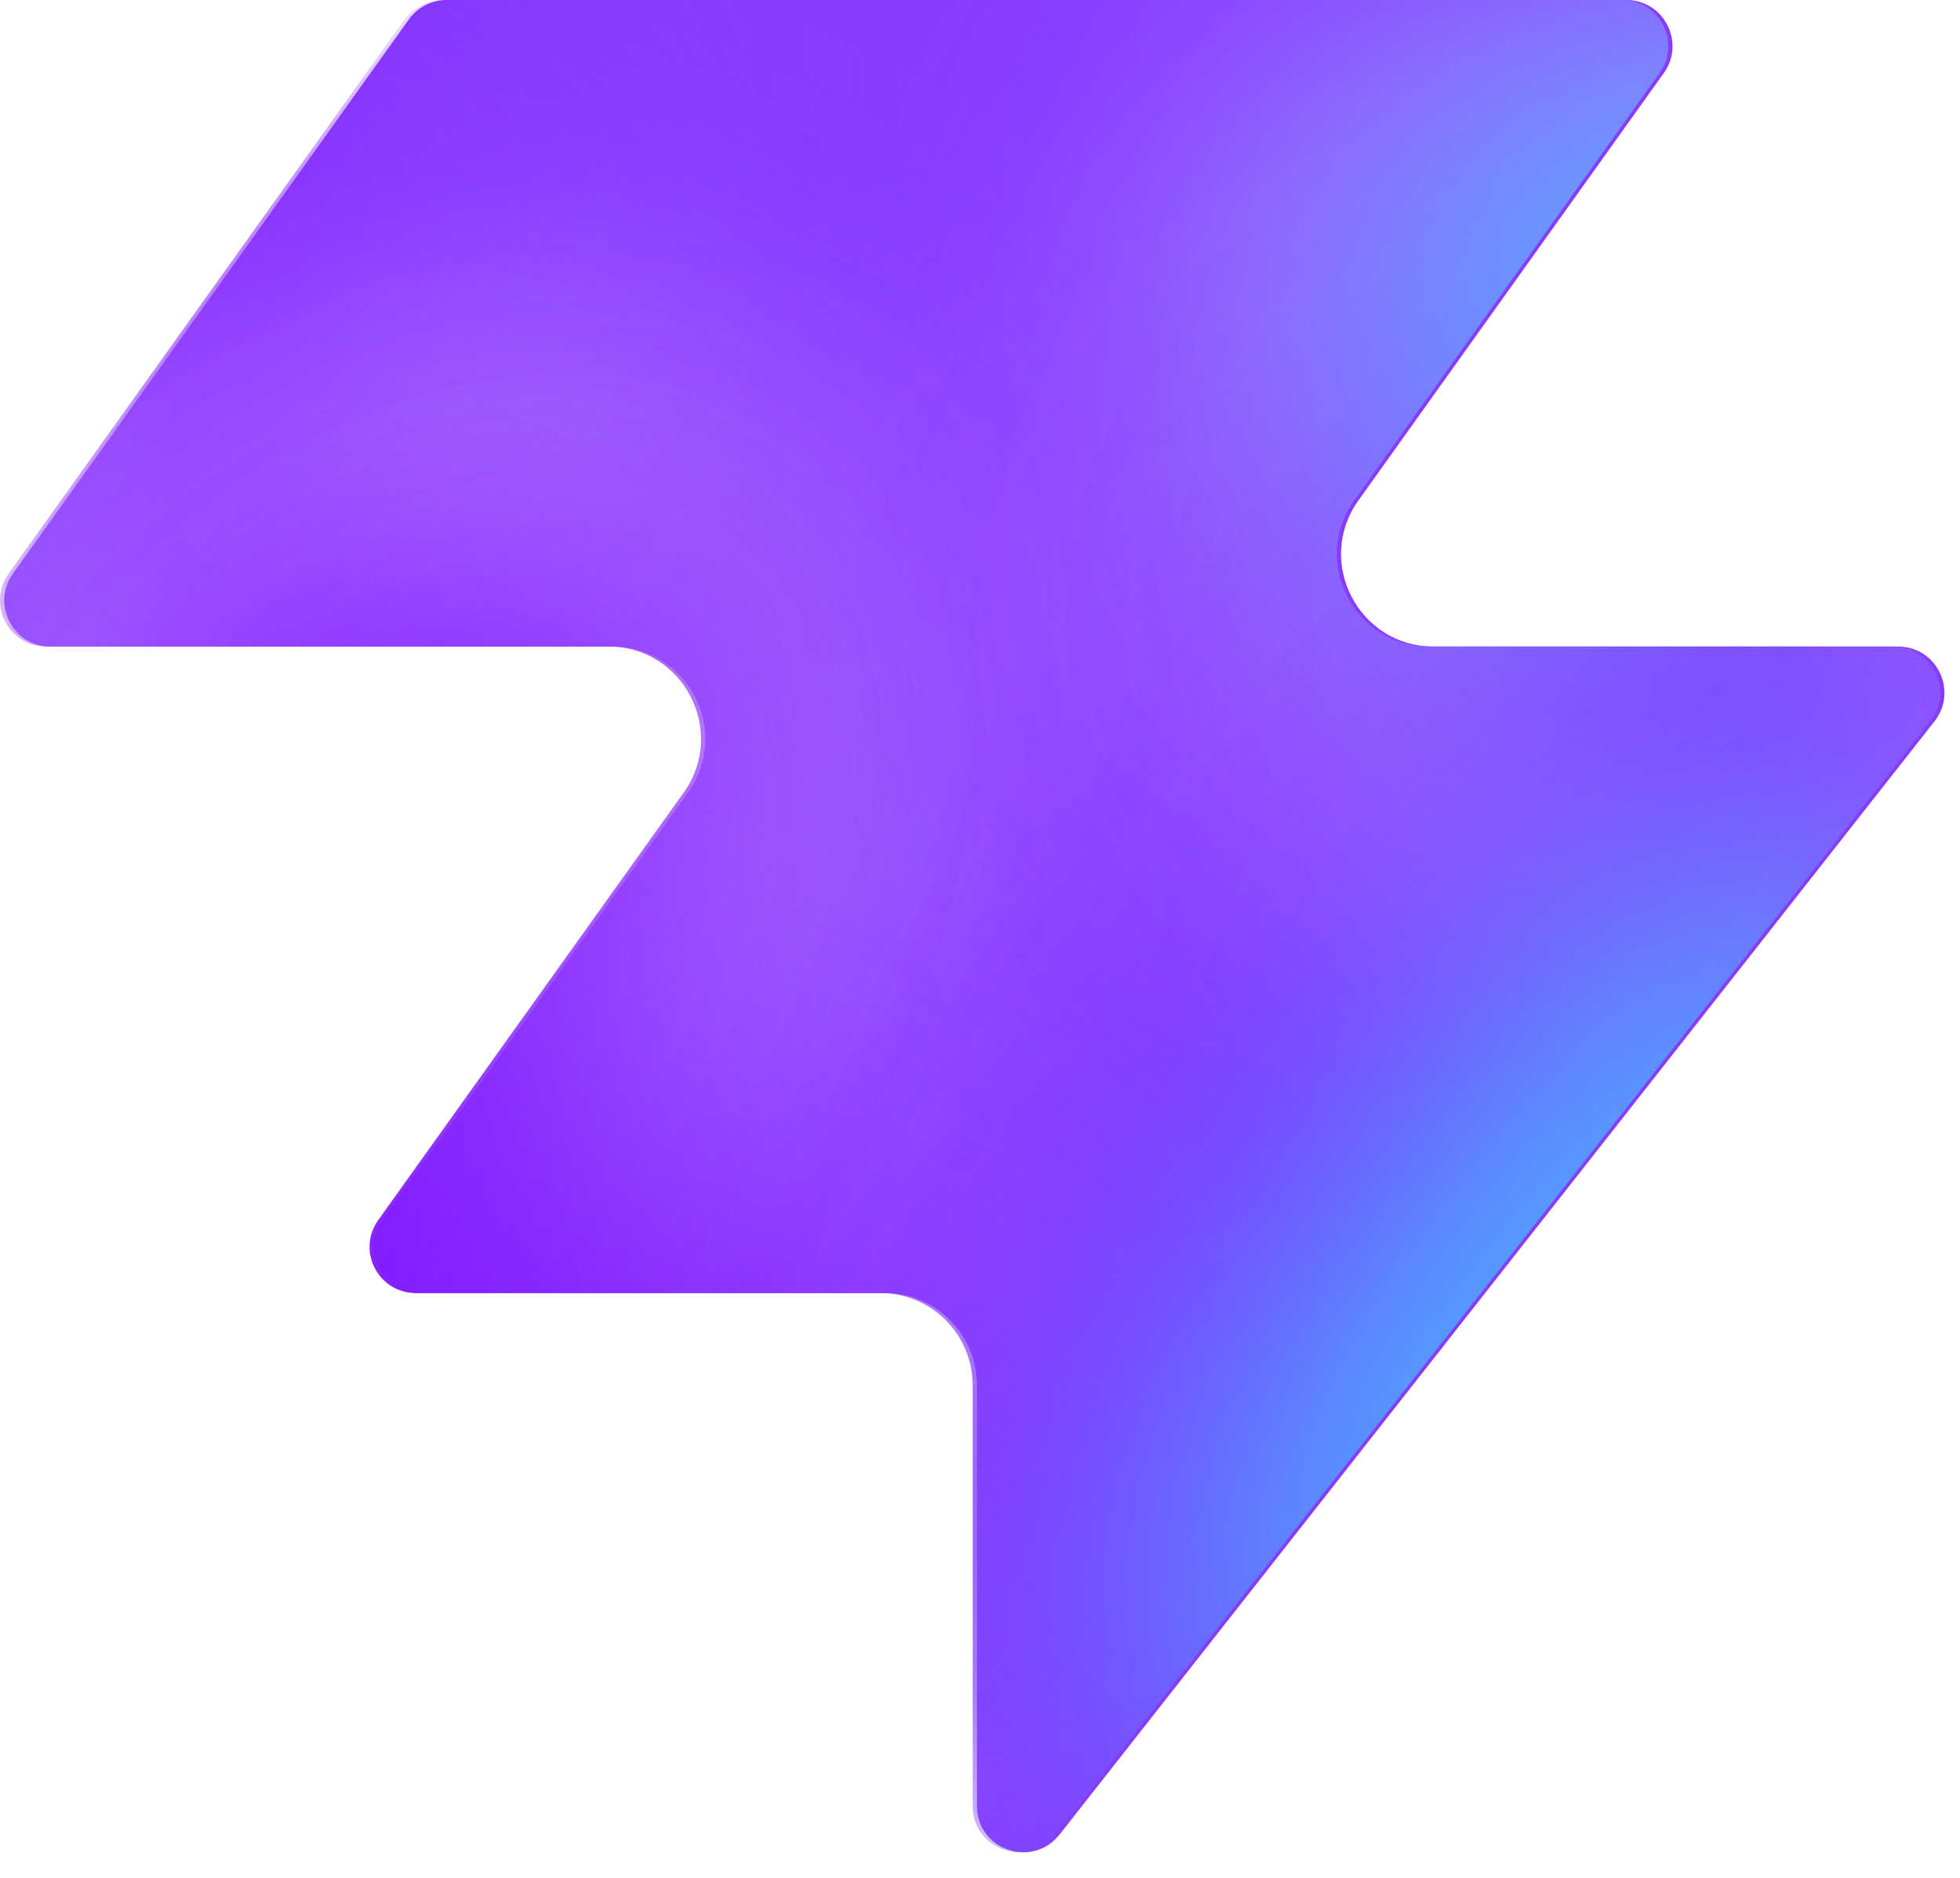
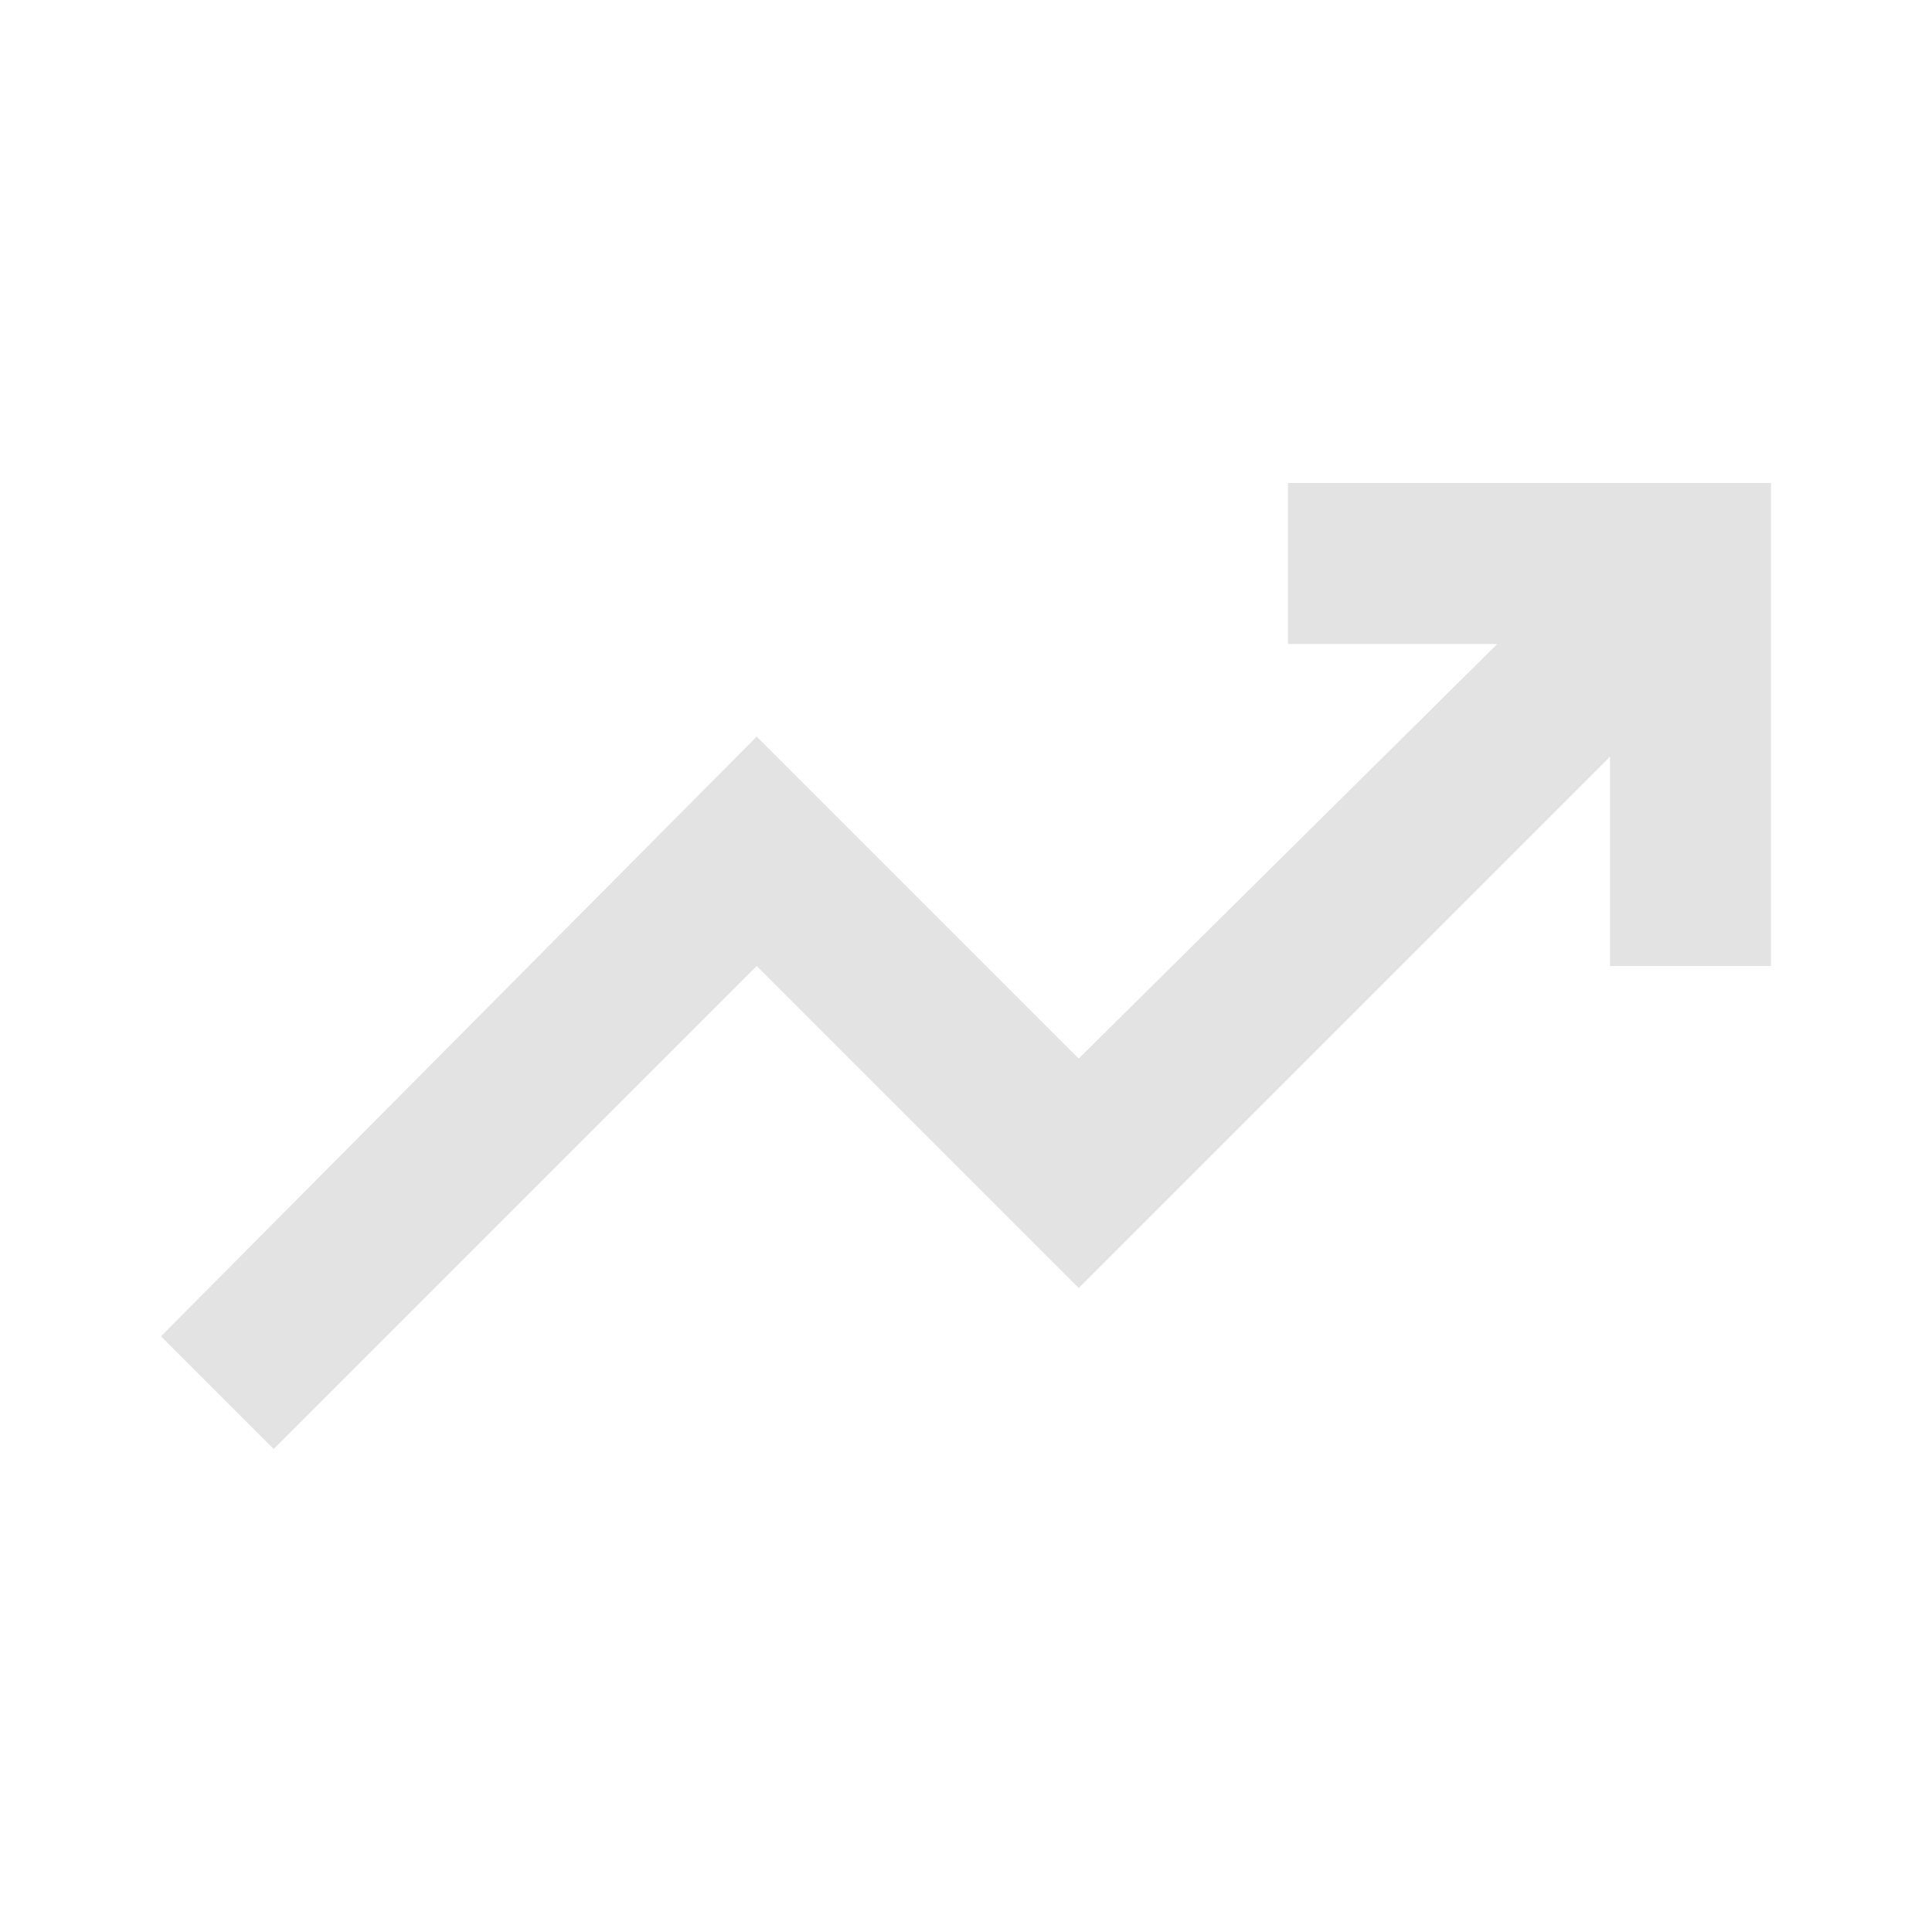
- <svg xmlns="http://www.w3.org/2000/svg" width="48" height="46" fill="none" viewBox="0 0 48 46">
-   <path fill="#863bff" d="M25.946 44.938c-.664.845-2.021.375-2.021-.698V33.937a2.26 2.26 0 0 0-2.262-2.262H10.287c-.92 0-1.456-1.04-.92-1.788l7.48-10.471c1.07-1.497 0-3.578-1.842-3.578H1.237c-.92 0-1.456-1.04-.92-1.788L10.013.474c.214-.297.556-.474.92-.474h28.894c.92 0 1.456 1.04.92 1.788l-7.48 10.471c-1.07 1.498 0 3.579 1.842 3.579h11.377c.943 0 1.473 1.088.89 1.83L25.947 44.94z" style="fill:#863bff;fill:color(display-p3 .525 .23 1);fill-opacity:1" />
-   <mask id="a" width="48" height="46" x="0" y="0" maskUnits="userSpaceOnUse" style="mask-type:alpha">
-     <path fill="#000" d="M25.842 44.938c-.664.844-2.021.375-2.021-.698V33.937a2.26 2.26 0 0 0-2.262-2.262H10.183c-.92 0-1.456-1.04-.92-1.788l7.48-10.471c1.07-1.498 0-3.579-1.842-3.579H1.133c-.92 0-1.456-1.04-.92-1.787L9.91.473c.214-.297.556-.474.92-.474h28.894c.92 0 1.456 1.04.92 1.788l-7.48 10.471c-1.07 1.498 0 3.578 1.842 3.578h11.377c.943 0 1.473 1.088.89 1.832L25.843 44.94z" style="fill:#000;fill-opacity:1" />
-   </mask>
-   <g mask="url(#a)">
-     <g filter="url(#b)">
-       <ellipse cx="5.508" cy="14.704" fill="#ede6ff" rx="5.508" ry="14.704" style="fill:#ede6ff;fill:color(display-p3 .927 .903 1);fill-opacity:1" transform="matrix(.00324 1 1 -.00324 -4.47 31.516)" />
-     </g>
-     <g filter="url(#c)">
-       <ellipse cx="10.399" cy="29.851" fill="#ede6ff" rx="10.399" ry="29.851" style="fill:#ede6ff;fill:color(display-p3 .927 .903 1);fill-opacity:1" transform="matrix(.00324 1 1 -.00324 -39.328 7.883)" />
-     </g>
-     <g filter="url(#d)">
-       <ellipse cx="5.508" cy="30.487" fill="#7e14ff" rx="5.508" ry="30.487" style="fill:#7e14ff;fill:color(display-p3 .492 .077 1);fill-opacity:1" transform="rotate(89.814 -25.913 -14.639)scale(1 -1)" />
-     </g>
-     <g filter="url(#e)">
-       <ellipse cx="5.508" cy="30.599" fill="#7e14ff" rx="5.508" ry="30.599" style="fill:#7e14ff;fill:color(display-p3 .492 .077 1);fill-opacity:1" transform="rotate(89.814 -32.644 -3.334)scale(1 -1)" />
-     </g>
-     <g filter="url(#f)">
-       <ellipse cx="5.508" cy="30.599" fill="#7e14ff" rx="5.508" ry="30.599" style="fill:#7e14ff;fill:color(display-p3 .492 .077 1);fill-opacity:1" transform="matrix(.00324 1 1 -.00324 -34.34 30.47)" />
-     </g>
-     <g filter="url(#g)">
-       <ellipse cx="14.072" cy="22.078" fill="#ede6ff" rx="14.072" ry="22.078" style="fill:#ede6ff;fill:color(display-p3 .927 .903 1);fill-opacity:1" transform="rotate(93.35 24.506 48.493)scale(-1 1)" />
-     </g>
-     <g filter="url(#h)">
-       <ellipse cx="3.47" cy="21.501" fill="#7e14ff" rx="3.47" ry="21.501" style="fill:#7e14ff;fill:color(display-p3 .492 .077 1);fill-opacity:1" transform="rotate(89.009 28.708 47.59)scale(-1 1)" />
-     </g>
-     <g filter="url(#i)">
-       <ellipse cx="3.47" cy="21.501" fill="#7e14ff" rx="3.47" ry="21.501" style="fill:#7e14ff;fill:color(display-p3 .492 .077 1);fill-opacity:1" transform="rotate(89.009 28.708 47.59)scale(-1 1)" />
-     </g>
-     <g filter="url(#j)">
-       <ellipse cx=".387" cy="8.972" fill="#7e14ff" rx="4.407" ry="29.108" style="fill:#7e14ff;fill:color(display-p3 .492 .077 1);fill-opacity:1" transform="rotate(39.51 .387 8.972)" />
-     </g>
-     <g filter="url(#k)">
-       <ellipse cx="47.523" cy="-6.092" fill="#7e14ff" rx="4.407" ry="29.108" style="fill:#7e14ff;fill:color(display-p3 .492 .077 1);fill-opacity:1" transform="rotate(37.892 47.523 -6.092)" />
-     </g>
-     <g filter="url(#l)">
-       <ellipse cx="41.412" cy="6.333" fill="#47bfff" rx="5.971" ry="9.665" style="fill:#47bfff;fill:color(display-p3 .28 .748 1);fill-opacity:1" transform="rotate(37.892 41.412 6.333)" />
-     </g>
-     <g filter="url(#m)">
-       <ellipse cx="-1.879" cy="38.332" fill="#7e14ff" rx="4.407" ry="29.108" style="fill:#7e14ff;fill:color(display-p3 .492 .077 1);fill-opacity:1" transform="rotate(37.892 -1.88 38.332)" />
-     </g>
-     <g filter="url(#n)">
-       <ellipse cx="-1.879" cy="38.332" fill="#7e14ff" rx="4.407" ry="29.108" style="fill:#7e14ff;fill:color(display-p3 .492 .077 1);fill-opacity:1" transform="rotate(37.892 -1.88 38.332)" />
-     </g>
-     <g filter="url(#o)">
-       <ellipse cx="35.651" cy="29.907" fill="#7e14ff" rx="4.407" ry="29.108" style="fill:#7e14ff;fill:color(display-p3 .492 .077 1);fill-opacity:1" transform="rotate(37.892 35.651 29.907)" />
-     </g>
-     <g filter="url(#p)">
-       <ellipse cx="38.418" cy="32.4" fill="#47bfff" rx="5.971" ry="15.297" style="fill:#47bfff;fill:color(display-p3 .28 .748 1);fill-opacity:1" transform="rotate(37.892 38.418 32.4)" />
-     </g>
-   </g>
-   <defs>
-     <filter id="b" width="60.045" height="41.654" x="-19.77" y="16.149" color-interpolation-filters="sRGB" filterUnits="userSpaceOnUse">
-       <feFlood flood-opacity="0" result="BackgroundImageFix" />
-       <feBlend in="SourceGraphic" in2="BackgroundImageFix" result="shape" />
-       <feGaussianBlur result="effect1_foregroundBlur_2002_17158" stdDeviation="7.659" />
-     </filter>
-     <filter id="c" width="90.34" height="51.437" x="-54.613" y="-7.533" color-interpolation-filters="sRGB" filterUnits="userSpaceOnUse">
-       <feFlood flood-opacity="0" result="BackgroundImageFix" />
-       <feBlend in="SourceGraphic" in2="BackgroundImageFix" result="shape" />
-       <feGaussianBlur result="effect1_foregroundBlur_2002_17158" stdDeviation="7.659" />
-     </filter>
-     <filter id="d" width="79.355" height="29.4" x="-49.64" y="2.03" color-interpolation-filters="sRGB" filterUnits="userSpaceOnUse">
-       <feFlood flood-opacity="0" result="BackgroundImageFix" />
-       <feBlend in="SourceGraphic" in2="BackgroundImageFix" result="shape" />
-       <feGaussianBlur result="effect1_foregroundBlur_2002_17158" stdDeviation="4.596" />
-     </filter>
-     <filter id="e" width="79.579" height="29.4" x="-45.045" y="20.029" color-interpolation-filters="sRGB" filterUnits="userSpaceOnUse">
-       <feFlood flood-opacity="0" result="BackgroundImageFix" />
-       <feBlend in="SourceGraphic" in2="BackgroundImageFix" result="shape" />
-       <feGaussianBlur result="effect1_foregroundBlur_2002_17158" stdDeviation="4.596" />
-     </filter>
-     <filter id="f" width="79.579" height="29.4" x="-43.513" y="21.178" color-interpolation-filters="sRGB" filterUnits="userSpaceOnUse">
-       <feFlood flood-opacity="0" result="BackgroundImageFix" />
-       <feBlend in="SourceGraphic" in2="BackgroundImageFix" result="shape" />
-       <feGaussianBlur result="effect1_foregroundBlur_2002_17158" stdDeviation="4.596" />
-     </filter>
-     <filter id="g" width="74.749" height="58.852" x="15.756" y="-17.901" color-interpolation-filters="sRGB" filterUnits="userSpaceOnUse">
-       <feFlood flood-opacity="0" result="BackgroundImageFix" />
-       <feBlend in="SourceGraphic" in2="BackgroundImageFix" result="shape" />
-       <feGaussianBlur result="effect1_foregroundBlur_2002_17158" stdDeviation="7.659" />
-     </filter>
-     <filter id="h" width="61.377" height="25.362" x="23.548" y="2.284" color-interpolation-filters="sRGB" filterUnits="userSpaceOnUse">
-       <feFlood flood-opacity="0" result="BackgroundImageFix" />
-       <feBlend in="SourceGraphic" in2="BackgroundImageFix" result="shape" />
-       <feGaussianBlur result="effect1_foregroundBlur_2002_17158" stdDeviation="4.596" />
-     </filter>
-     <filter id="i" width="61.377" height="25.362" x="23.548" y="2.284" color-interpolation-filters="sRGB" filterUnits="userSpaceOnUse">
-       <feFlood flood-opacity="0" result="BackgroundImageFix" />
-       <feBlend in="SourceGraphic" in2="BackgroundImageFix" result="shape" />
-       <feGaussianBlur result="effect1_foregroundBlur_2002_17158" stdDeviation="4.596" />
-     </filter>
-     <filter id="j" width="56.045" height="63.649" x="-27.636" y="-22.853" color-interpolation-filters="sRGB" filterUnits="userSpaceOnUse">
-       <feFlood flood-opacity="0" result="BackgroundImageFix" />
-       <feBlend in="SourceGraphic" in2="BackgroundImageFix" result="shape" />
-       <feGaussianBlur result="effect1_foregroundBlur_2002_17158" stdDeviation="4.596" />
-     </filter>
-     <filter id="k" width="54.814" height="64.646" x="20.116" y="-38.415" color-interpolation-filters="sRGB" filterUnits="userSpaceOnUse">
-       <feFlood flood-opacity="0" result="BackgroundImageFix" />
-       <feBlend in="SourceGraphic" in2="BackgroundImageFix" result="shape" />
-       <feGaussianBlur result="effect1_foregroundBlur_2002_17158" stdDeviation="4.596" />
-     </filter>
-     <filter id="l" width="33.541" height="35.313" x="24.641" y="-11.323" color-interpolation-filters="sRGB" filterUnits="userSpaceOnUse">
-       <feFlood flood-opacity="0" result="BackgroundImageFix" />
-       <feBlend in="SourceGraphic" in2="BackgroundImageFix" result="shape" />
-       <feGaussianBlur result="effect1_foregroundBlur_2002_17158" stdDeviation="4.596" />
-     </filter>
-     <filter id="m" width="54.814" height="64.646" x="-29.286" y="6.009" color-interpolation-filters="sRGB" filterUnits="userSpaceOnUse">
-       <feFlood flood-opacity="0" result="BackgroundImageFix" />
-       <feBlend in="SourceGraphic" in2="BackgroundImageFix" result="shape" />
-       <feGaussianBlur result="effect1_foregroundBlur_2002_17158" stdDeviation="4.596" />
-     </filter>
-     <filter id="n" width="54.814" height="64.646" x="-29.286" y="6.009" color-interpolation-filters="sRGB" filterUnits="userSpaceOnUse">
-       <feFlood flood-opacity="0" result="BackgroundImageFix" />
-       <feBlend in="SourceGraphic" in2="BackgroundImageFix" result="shape" />
-       <feGaussianBlur result="effect1_foregroundBlur_2002_17158" stdDeviation="4.596" />
-     </filter>
-     <filter id="o" width="54.814" height="64.646" x="8.244" y="-2.416" color-interpolation-filters="sRGB" filterUnits="userSpaceOnUse">
-       <feFlood flood-opacity="0" result="BackgroundImageFix" />
-       <feBlend in="SourceGraphic" in2="BackgroundImageFix" result="shape" />
-       <feGaussianBlur result="effect1_foregroundBlur_2002_17158" stdDeviation="4.596" />
-     </filter>
-     <filter id="p" width="39.409" height="43.623" x="18.713" y="10.588" color-interpolation-filters="sRGB" filterUnits="userSpaceOnUse">
-       <feFlood flood-opacity="0" result="BackgroundImageFix" />
-       <feBlend in="SourceGraphic" in2="BackgroundImageFix" result="shape" />
-       <feGaussianBlur result="effect1_foregroundBlur_2002_17158" stdDeviation="4.596" />
-     </filter>
-   </defs>
+ <svg xmlns="http://www.w3.org/2000/svg" height="24px" viewBox="0 -960 960 960" width="24px" fill="#e3e3e3">
+   <path d="m136-240-56-56 296-298 160 160 208-206H640v-80h240v240h-80v-104L536-320 376-480 136-240Z" />
</svg>
